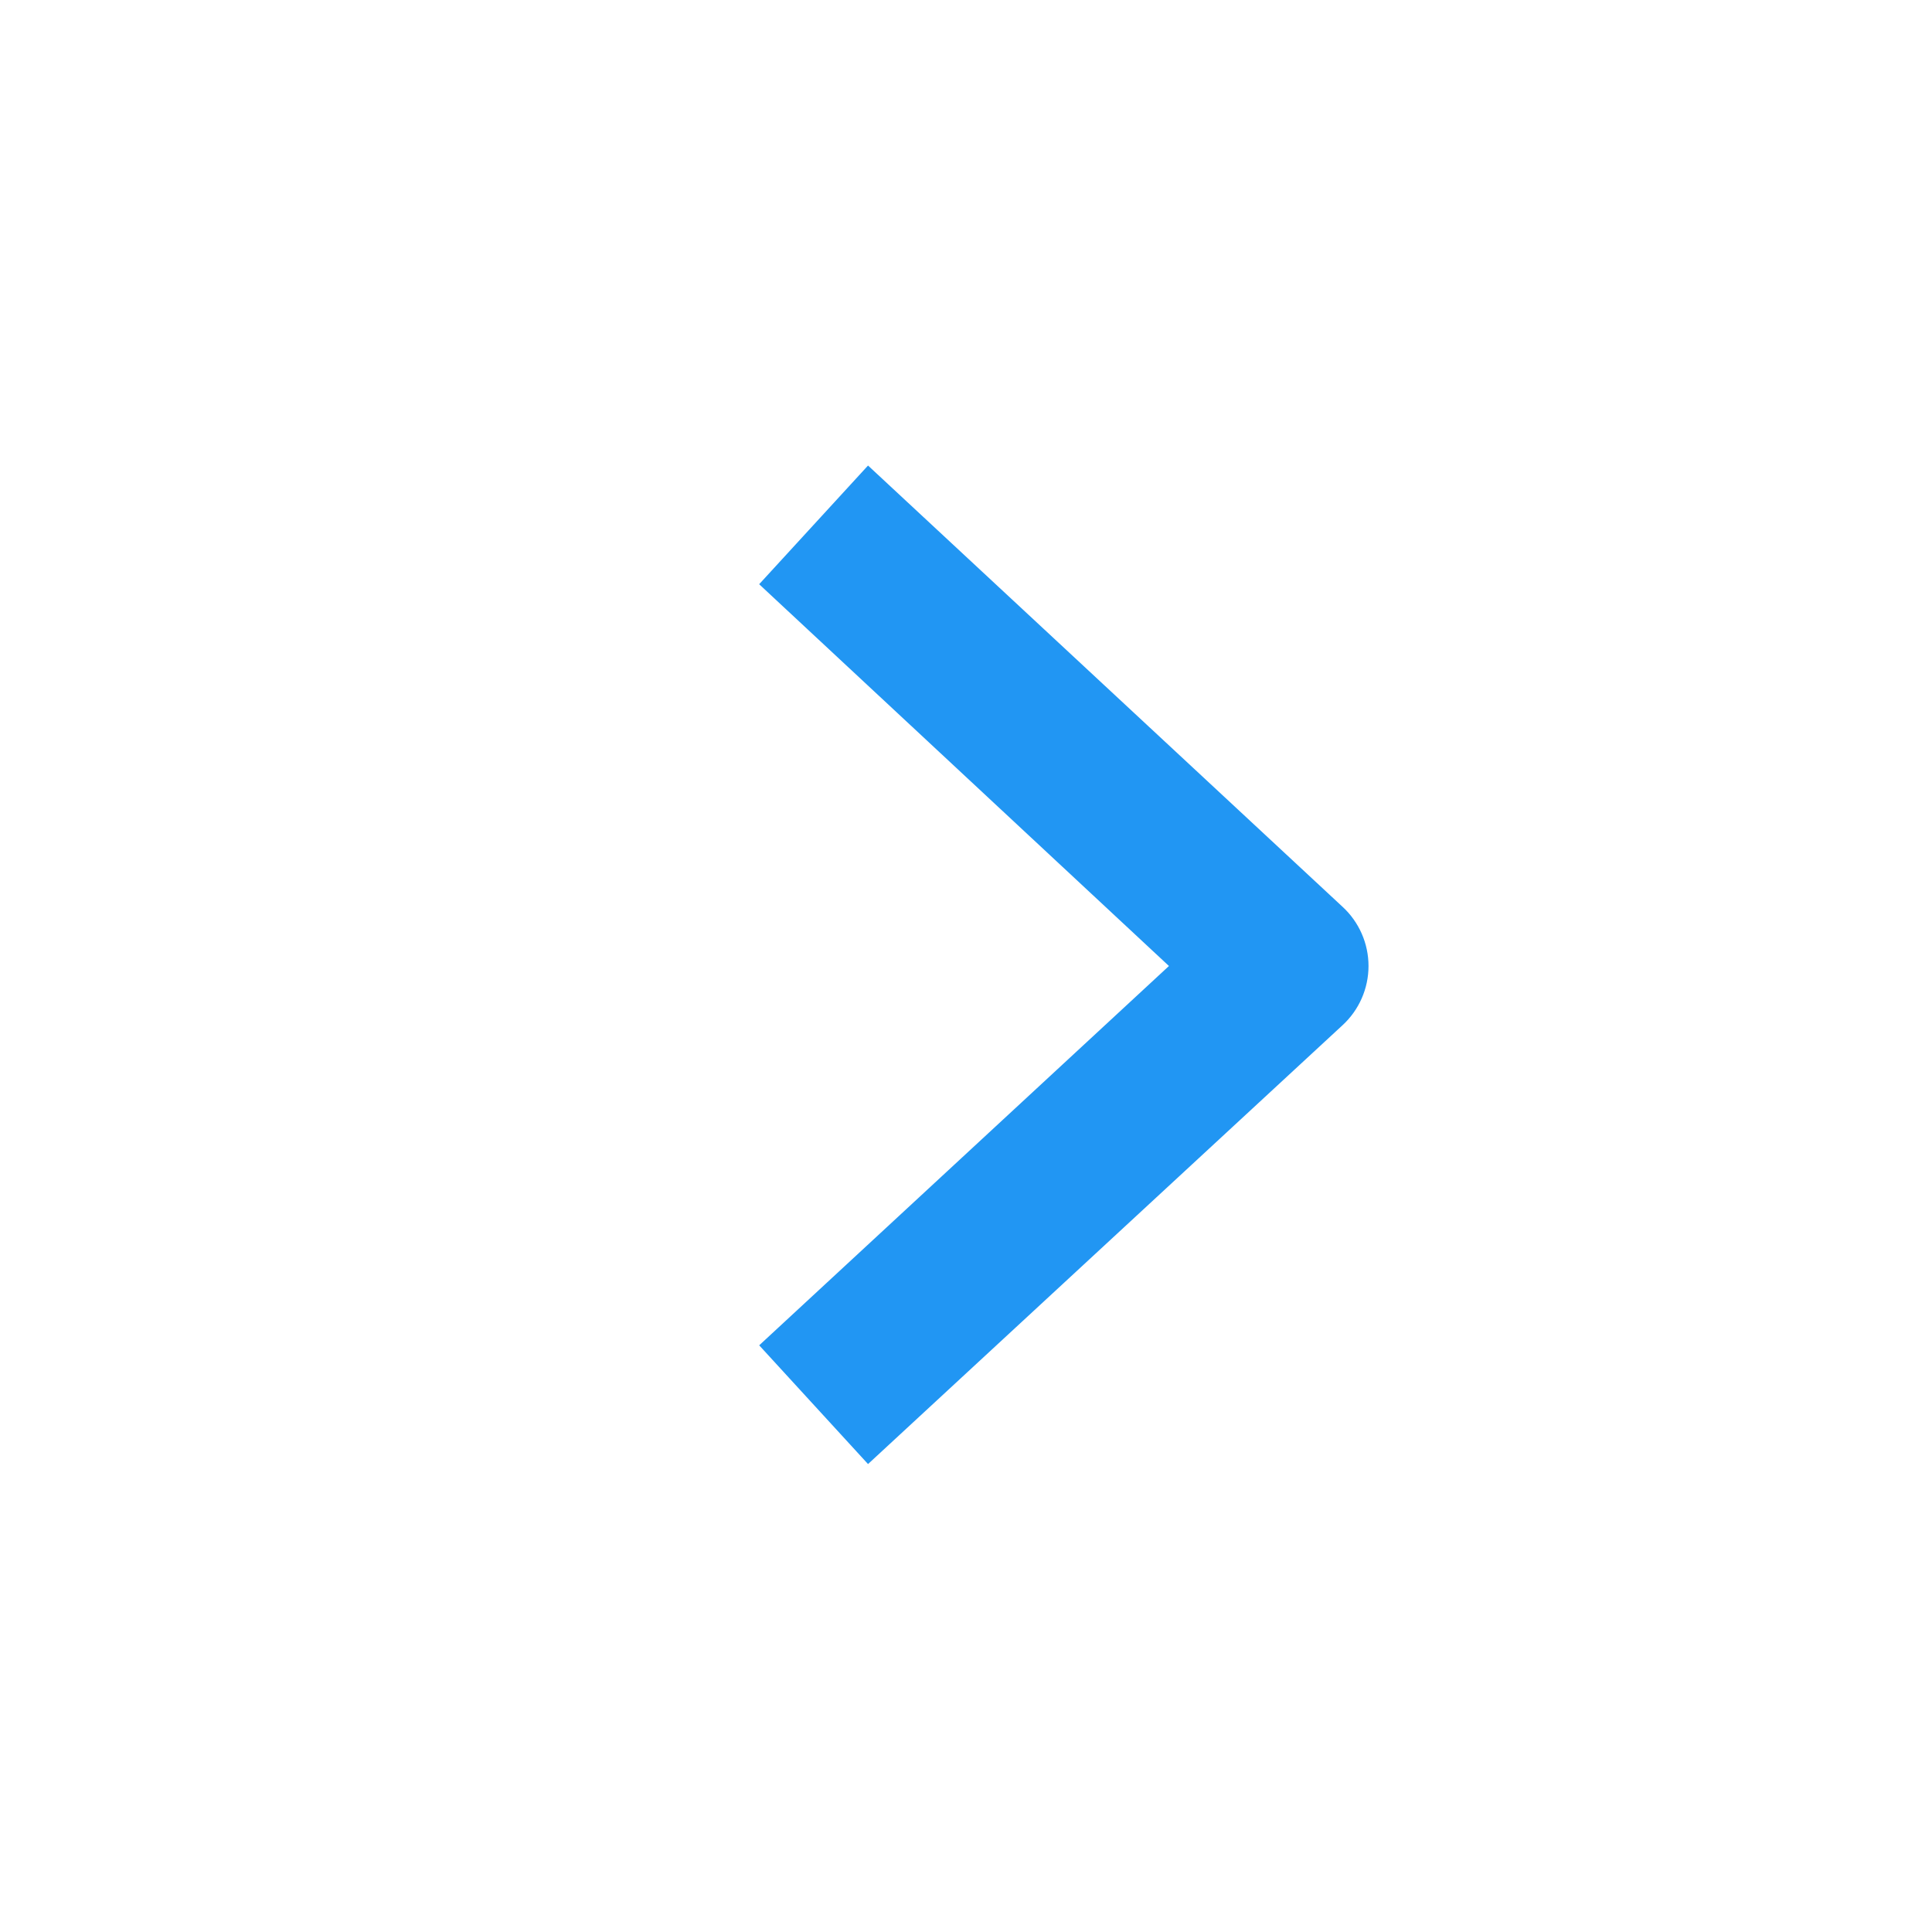
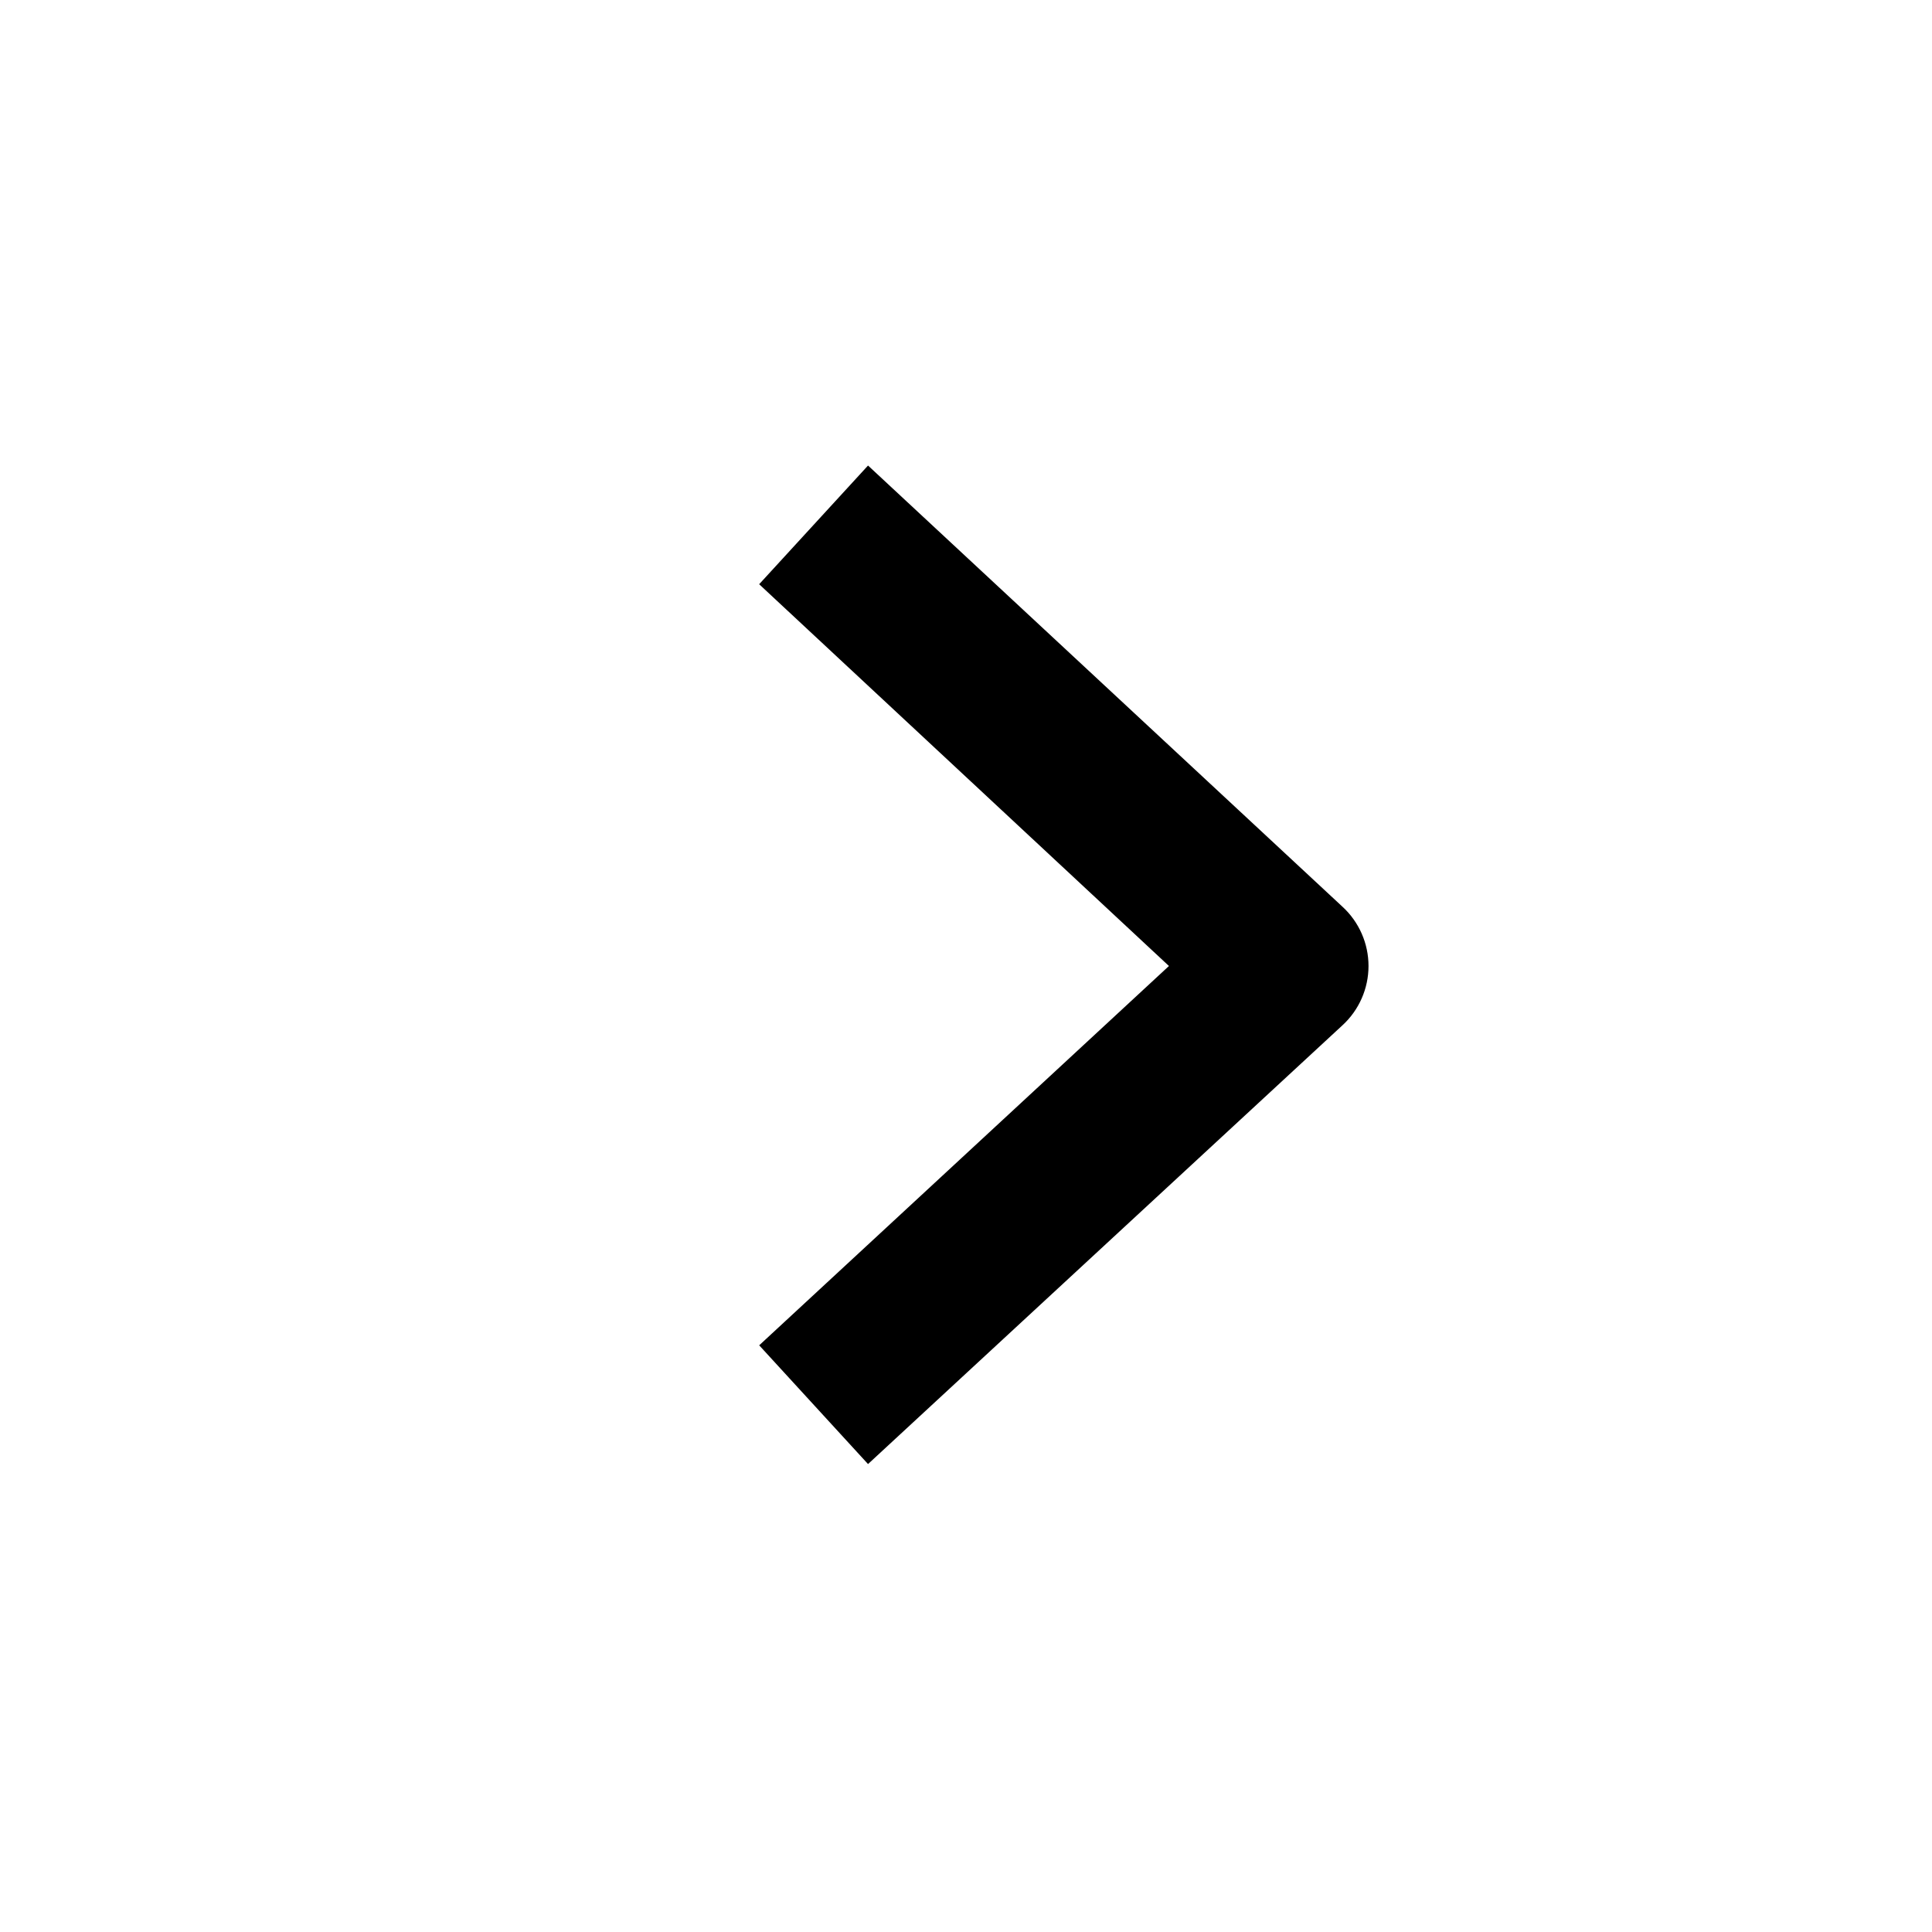
- <svg xmlns="http://www.w3.org/2000/svg" width="24" height="24" viewBox="0 0 24 24" version="1.1" class="sc-eXsVQl hhKdRs">
-   <path d="M9.431 7.257l1.352-1.474 5.893 5.48a1 1 0 0 1 0 1.474l-5.893 5.45-1.352-1.475L14.521 12 9.43 7.257z" fill="#2196F3" />
+ <svg xmlns="http://www.w3.org/2000/svg" viewBox="0 0 24 24" version="1.1" class="sc-eXsVQl hhKdRs">
+   <path d="M9.431 7.257l1.352-1.474 5.893 5.48a1 1 0 0 1 0 1.474l-5.893 5.45-1.352-1.475L14.521 12 9.43 7.257z" fill="currentColor" />
</svg>
